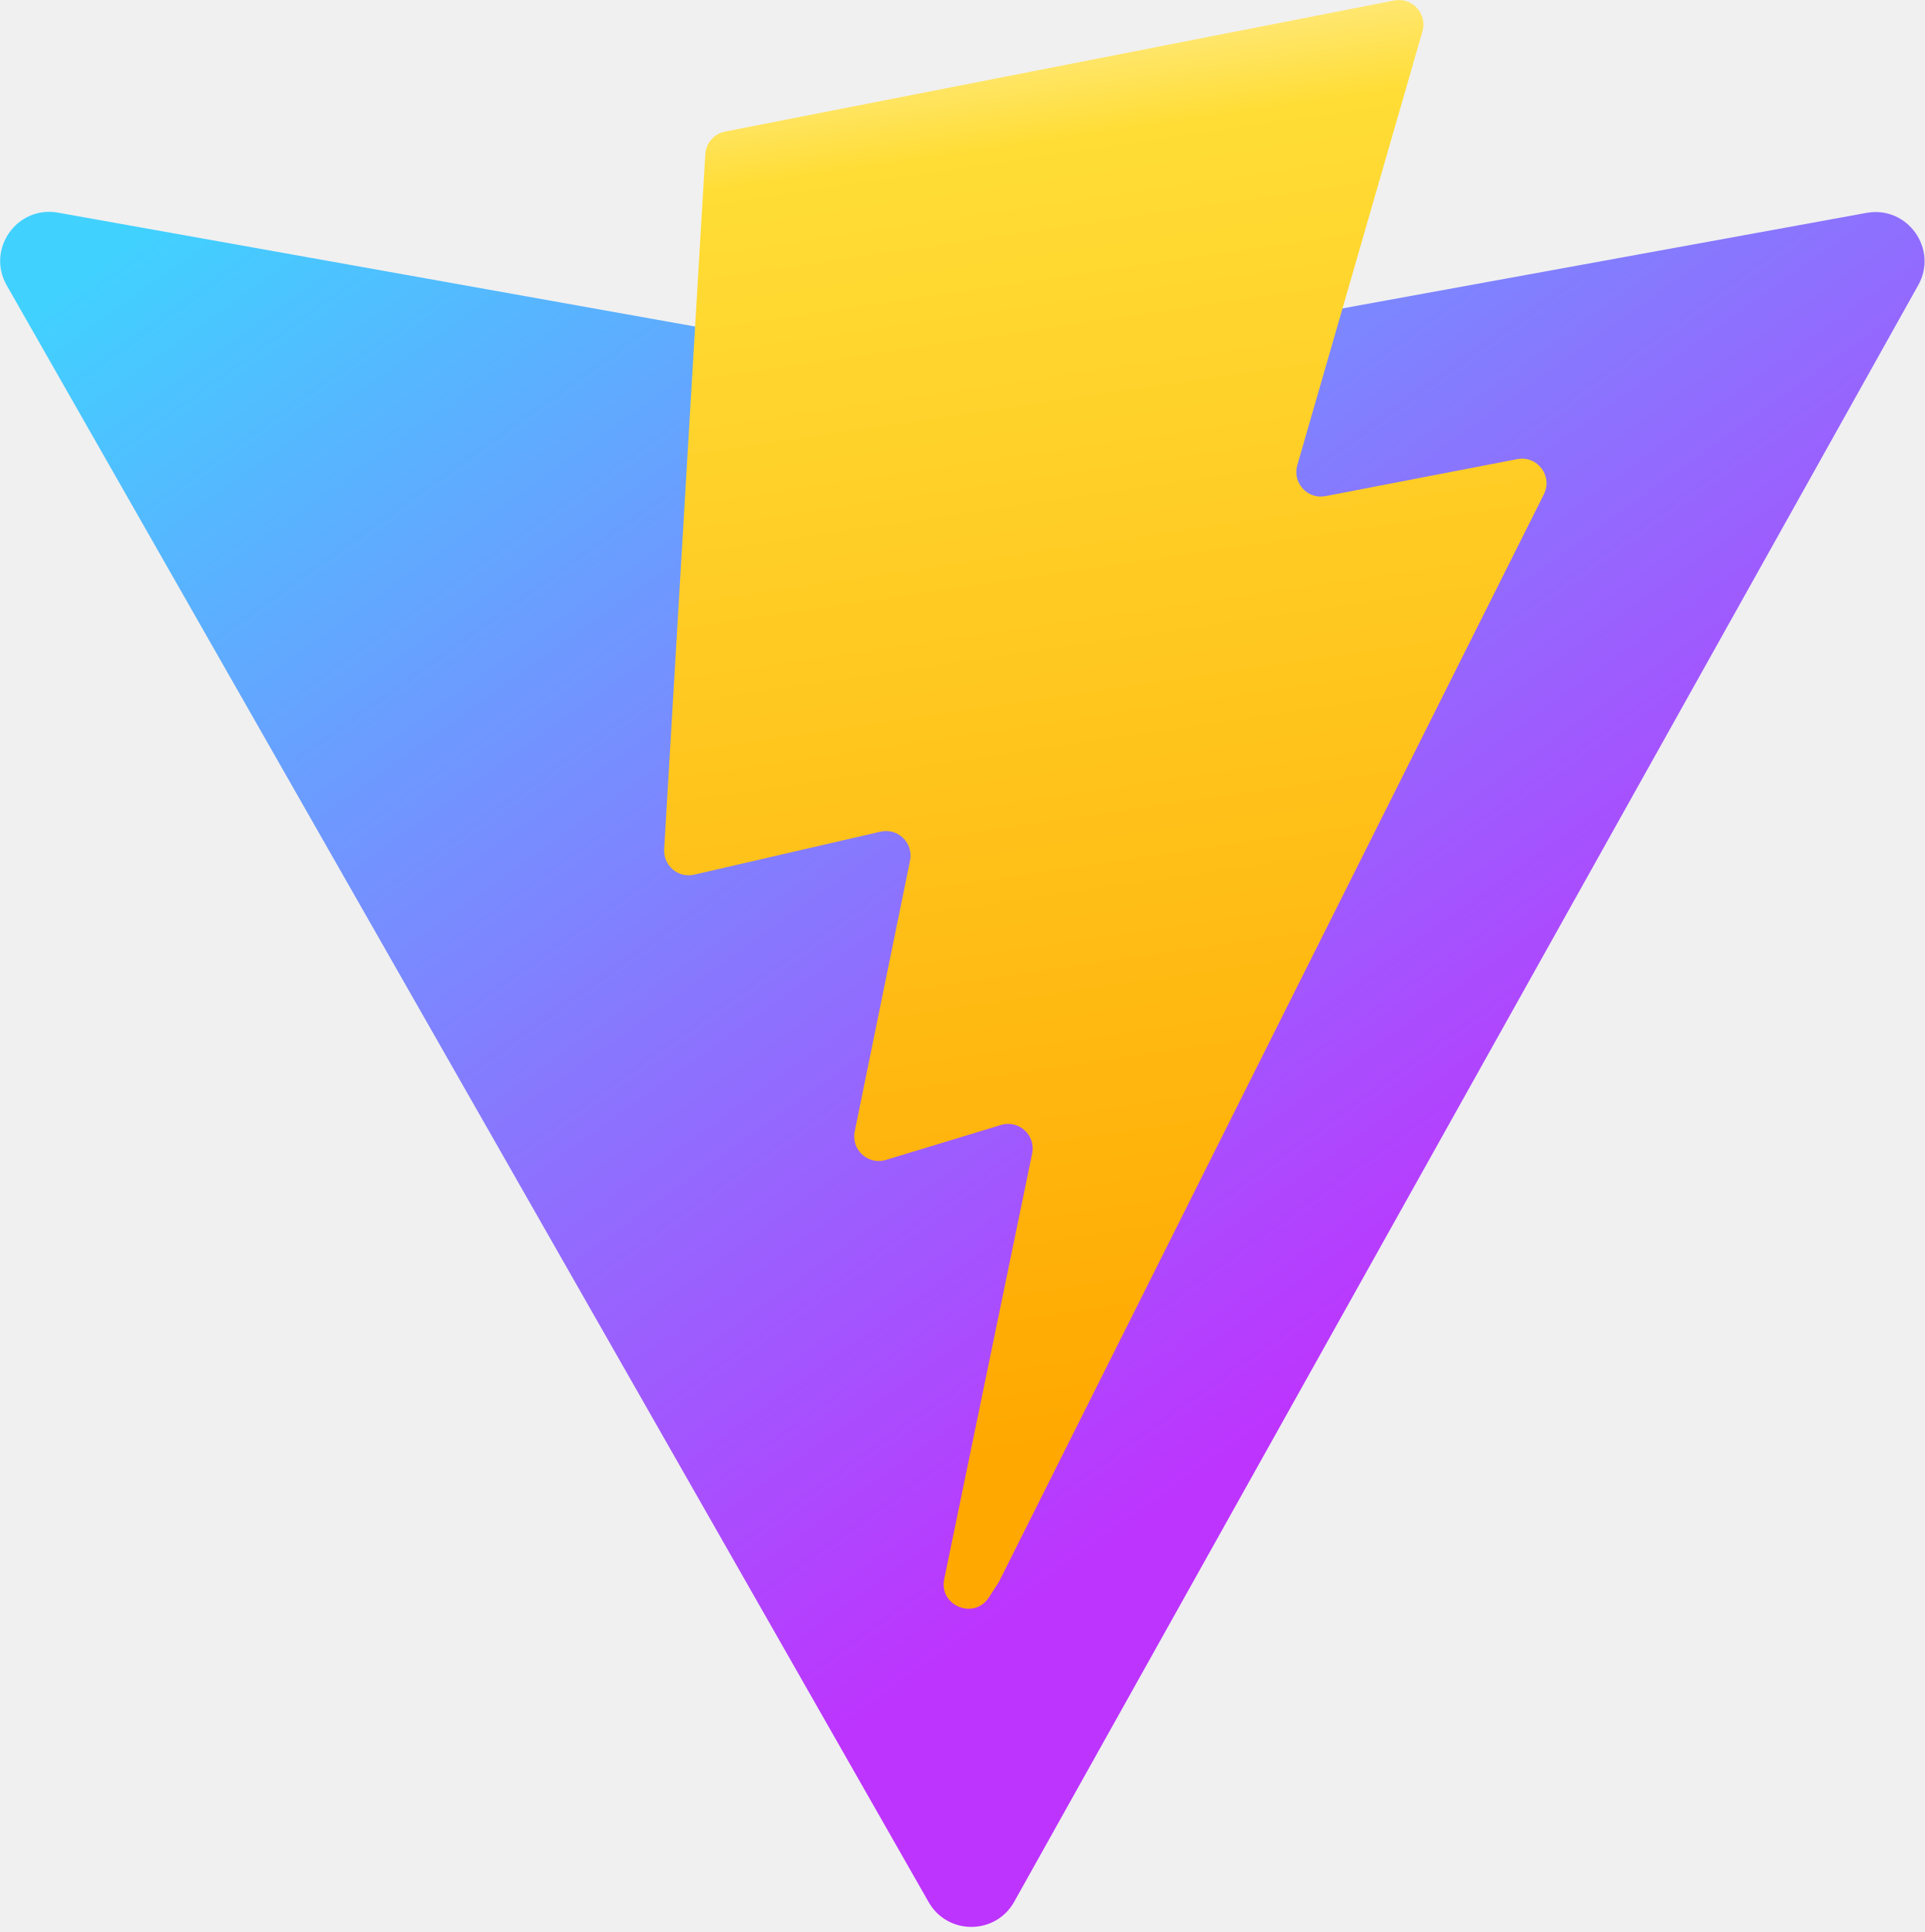
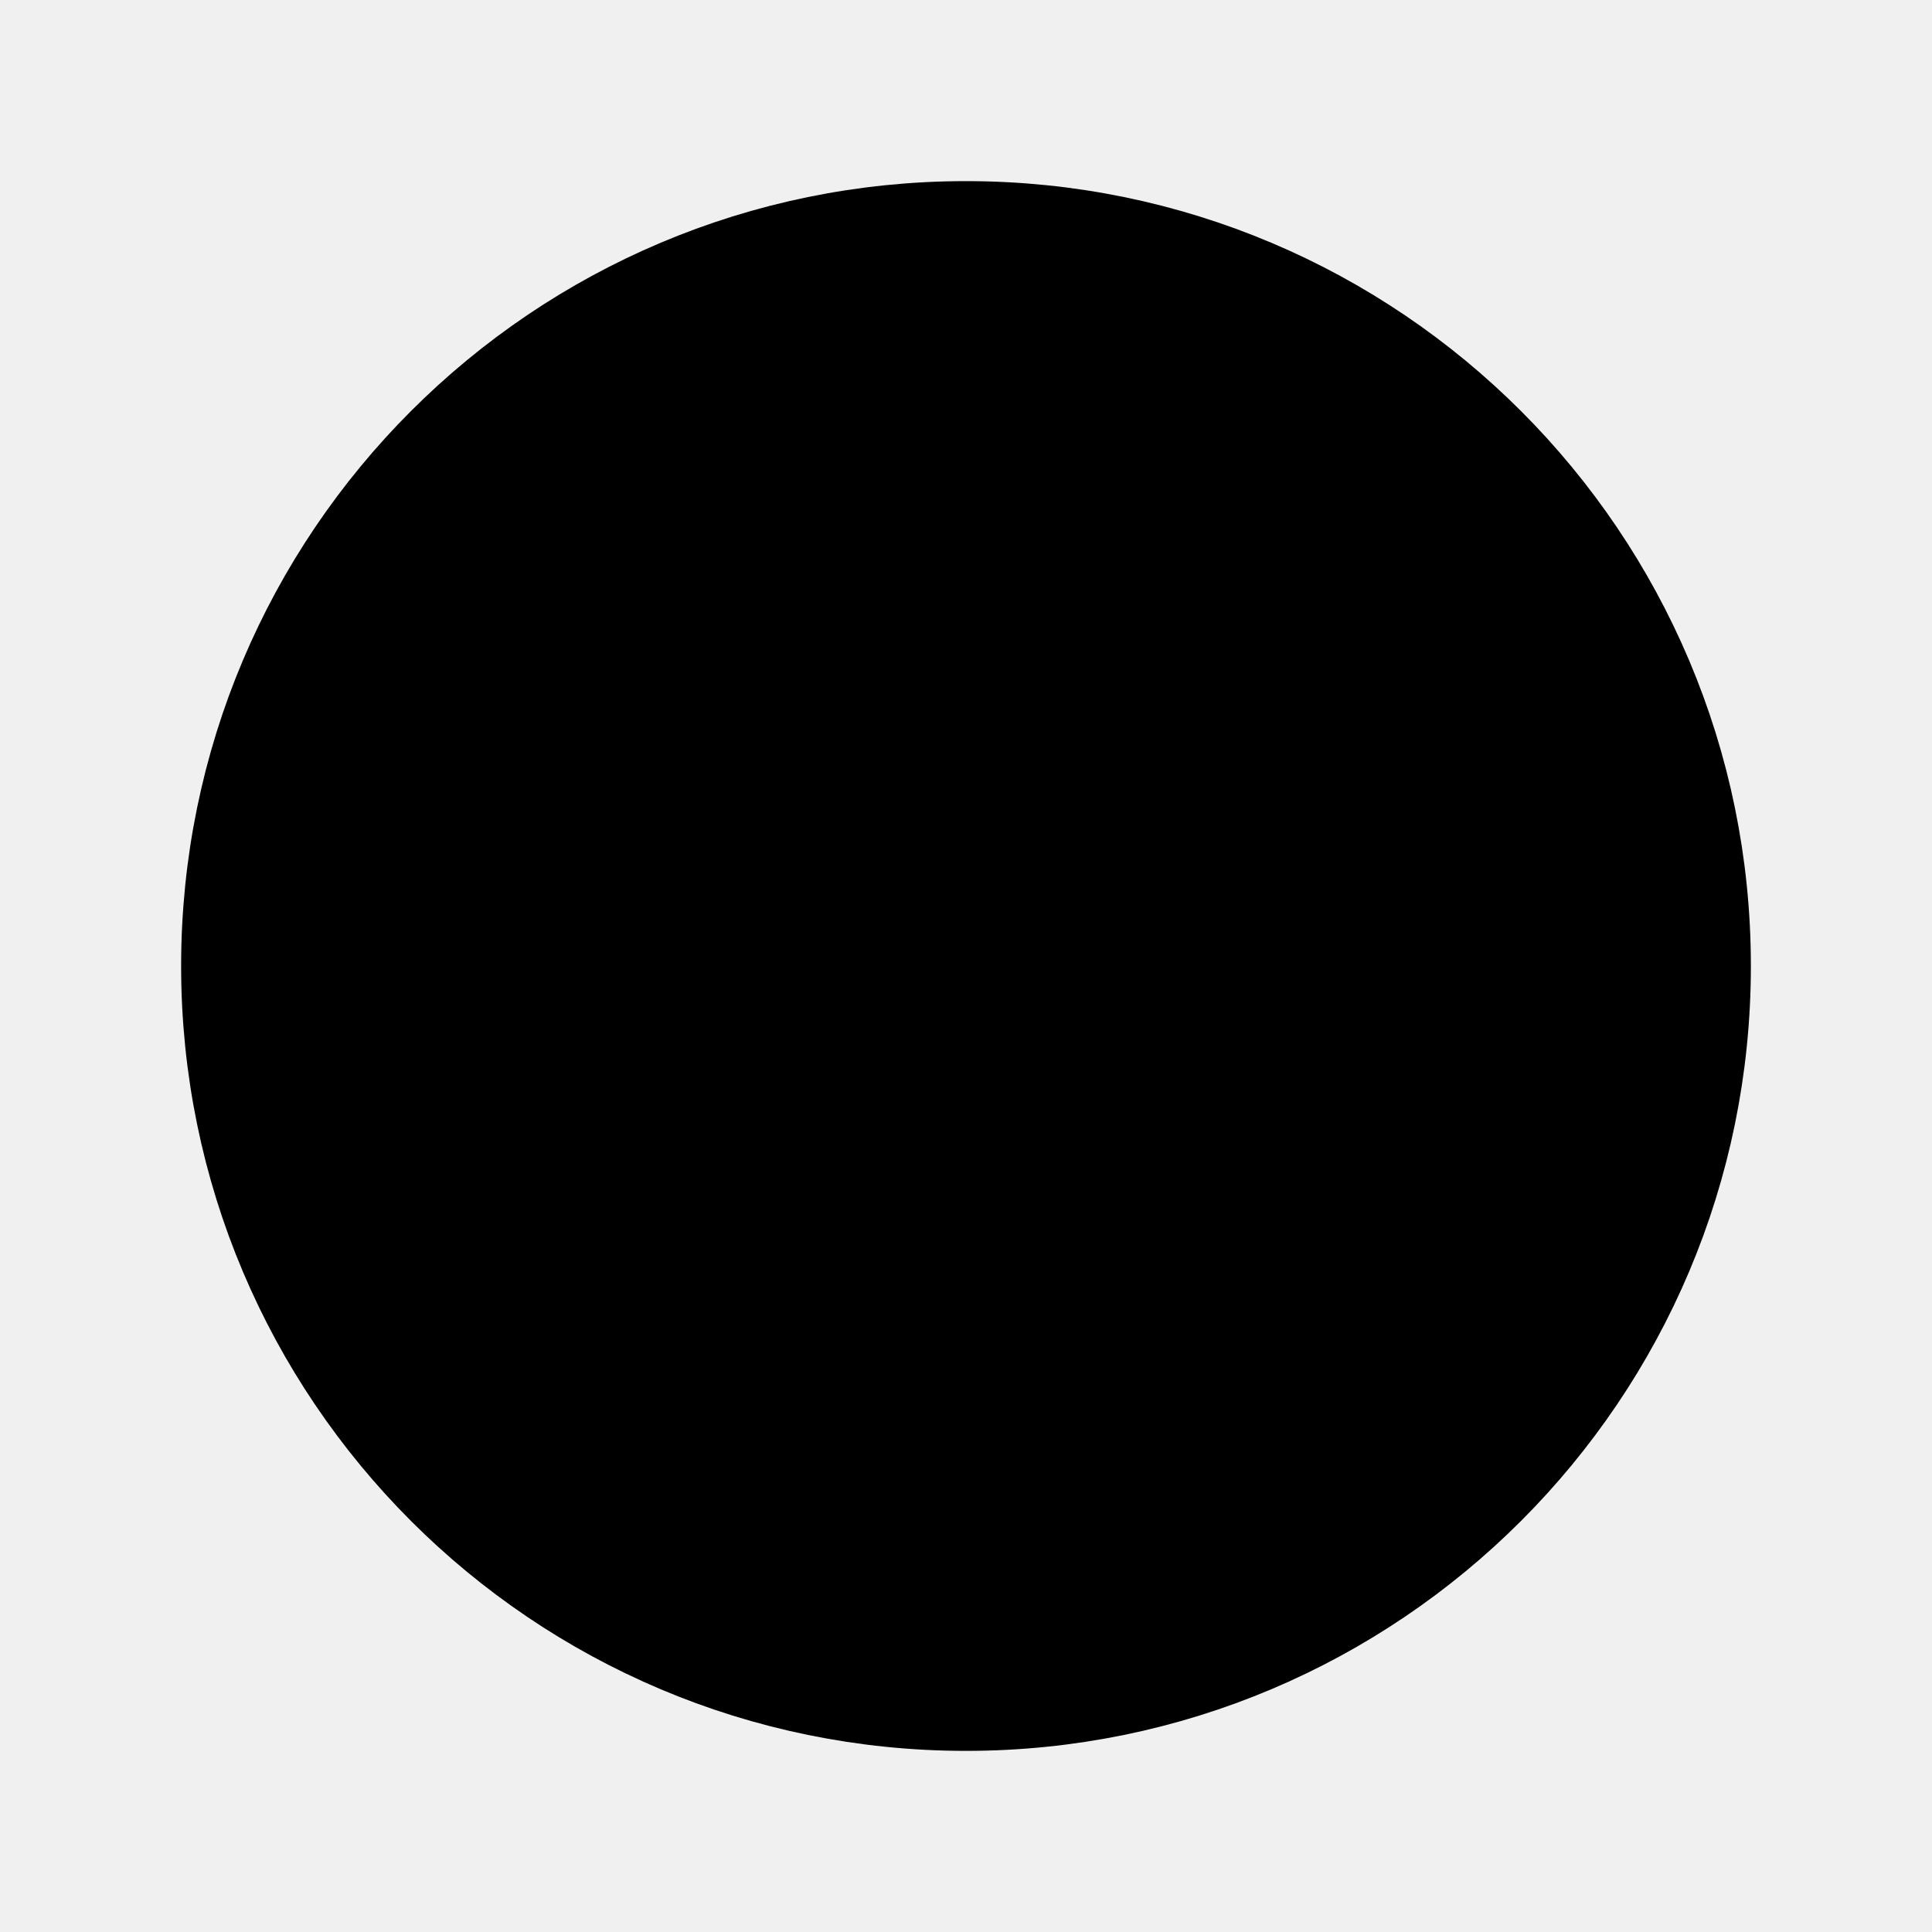
- <svg xmlns="http://www.w3.org/2000/svg" aria-hidden="true" role="img" class="iconify iconify--logos" width="31.88" height="32" preserveAspectRatio="xMidYMid meet" viewBox="0 0 256 257">
-   <defs>
-     <linearGradient id="IconifyId1813088fe1fbc01fb466" x1="-.828%" x2="57.636%" y1="7.652%" y2="78.411%">
-       <stop offset="0%" stop-color="#41D1FF" />
-       <stop offset="100%" stop-color="#BD34FE" />
-     </linearGradient>
-     <linearGradient id="IconifyId1813088fe1fbc01fb467" x1="43.376%" x2="50.316%" y1="2.242%" y2="89.03%">
-       <stop offset="0%" stop-color="#FFEA83" />
-       <stop offset="8.333%" stop-color="#FFDD35" />
-       <stop offset="100%" stop-color="#FFA800" />
-     </linearGradient>
-   </defs>
-   <path fill="url(#IconifyId1813088fe1fbc01fb466)" d="M255.153 37.938L134.897 252.976c-2.483 4.44-8.862 4.466-11.382.048L.875 37.958c-2.746-4.814 1.371-10.646 6.827-9.67l120.385 21.517a6.537 6.537 0 0 0 2.322-.004l117.867-21.483c5.438-.991 9.574 4.796 6.877 9.62Z" />
-   <path fill="url(#IconifyId1813088fe1fbc01fb467)" d="M185.432.063L96.44 17.501a3.268 3.268 0 0 0-2.634 3.014l-5.474 92.456a3.268 3.268 0 0 0 3.997 3.378l24.777-5.718c2.318-.535 4.413 1.507 3.936 3.838l-7.361 36.047c-.495 2.426 1.782 4.5 4.151 3.78l15.304-4.649c2.372-.72 4.652 1.36 4.15 3.788l-11.698 56.621c-.732 3.542 3.979 5.473 5.943 2.437l1.313-2.028l72.516-144.72c1.215-2.423-.88-5.186-3.54-4.672l-25.505 4.922c-2.396.462-4.435-1.77-3.759-4.114l16.646-57.705c.677-2.35-1.37-4.583-3.769-4.113Z" />
+ <svg xmlns="http://www.w3.org/2000/svg" class="icon icon-tabler icon-tabler-outbound" width="24" height="24" viewBox="0 0 24 24" stroke-width="1.5" stroke="currentColor" fill="none" stroke-linecap="round" stroke-linejoin="round">
+   <path stroke="none" d="M0 0h24v24H0z" fill="none" />
+   <path d="M12 12m-9 0a9 9 0 1 0 18 0a9 9 0 1 0 -18 0" />
+   <path d="M9 15l6 -6" />
+   <path d="M11 9h4v4" />
+   <style>
+     svg {
+       fill: #000;
+     }
+ 
+     @media (prefers-color-scheme: dark) {
+       svg {
+         fill: #FFF;
+       }
+     }
+   </style>
</svg>
